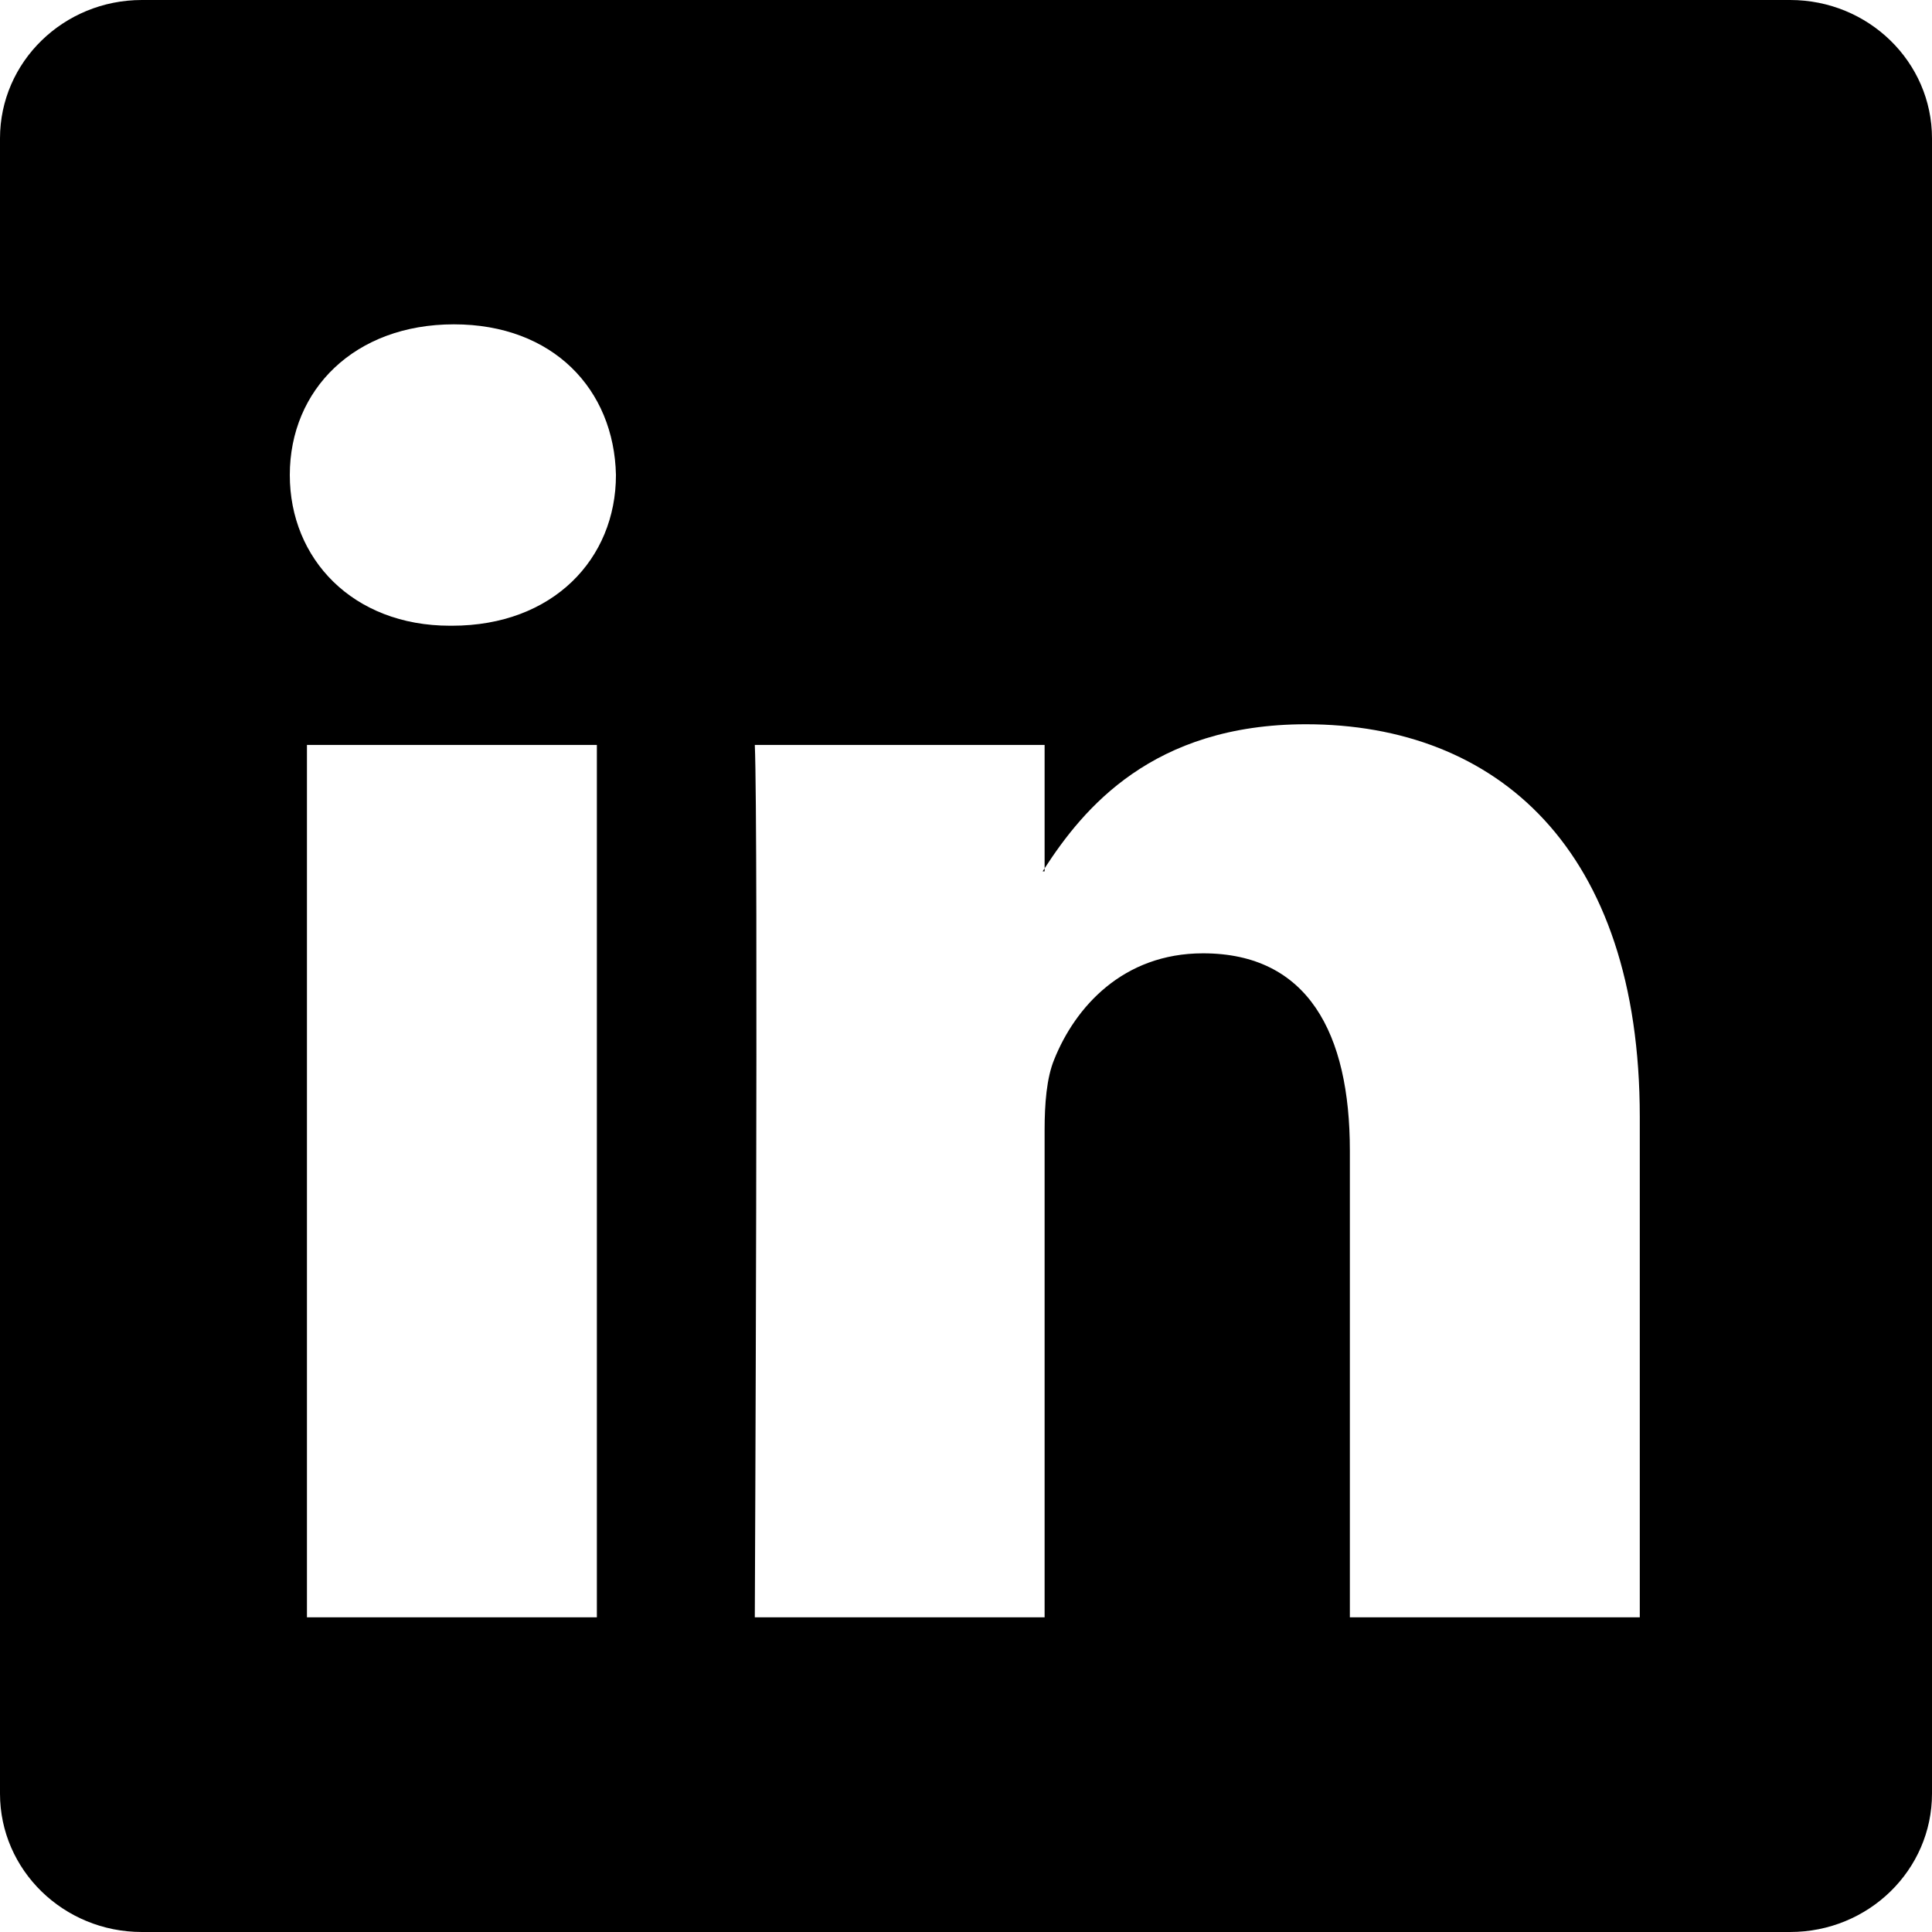
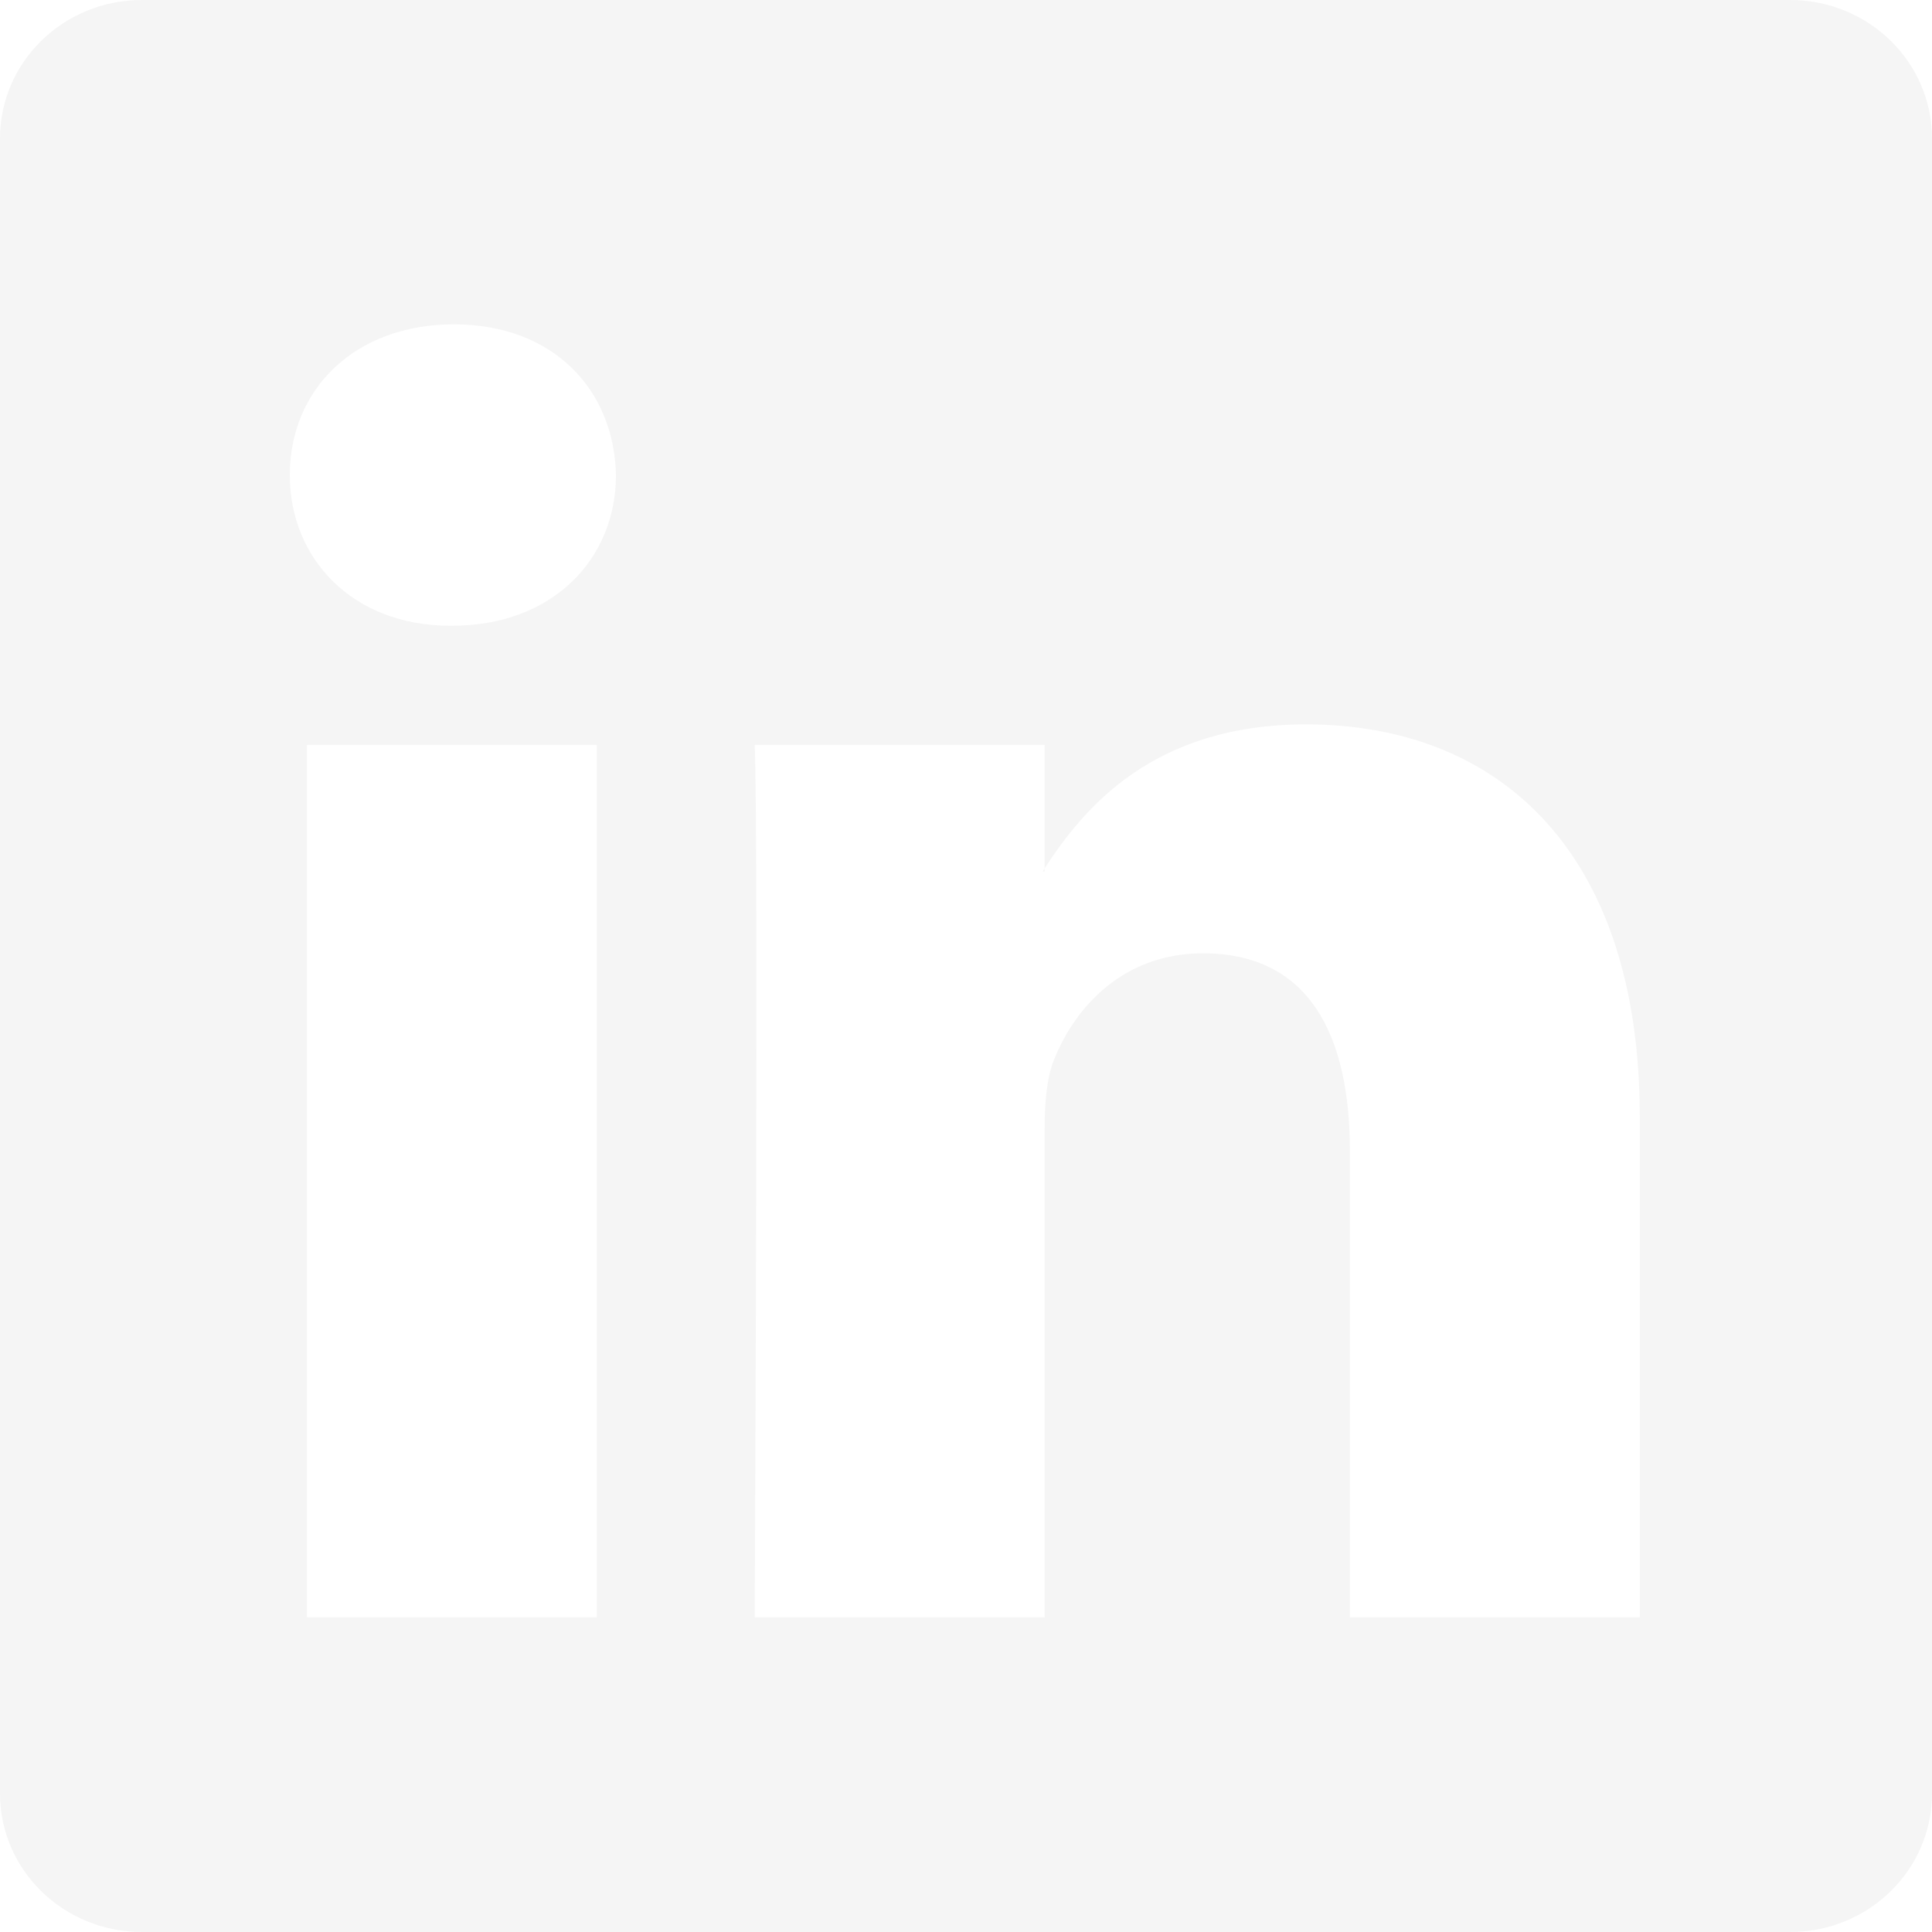
- <svg xmlns="http://www.w3.org/2000/svg" width="16" height="16" fill="currentColor" class="bi bi-linkedin" viewBox="0 0 16 16">
-   <path d="M0 1.146C0 .513.526 0 1.175 0h13.65C15.474 0 16 .513 16 1.146v13.708c0 .633-.526 1.146-1.175 1.146H1.175C.526 16 0 15.487 0 14.854zm4.943 12.248V6.169H2.542v7.225zm-1.2-8.212c.837 0 1.358-.554 1.358-1.248-.015-.709-.52-1.248-1.342-1.248S2.4 3.226 2.4 3.934c0 .694.521 1.248 1.327 1.248zm4.908 8.212V9.359c0-.216.016-.432.08-.586.173-.431.568-.878 1.232-.878.869 0 1.216.662 1.216 1.634v3.865h2.401V9.25c0-2.22-1.184-3.252-2.764-3.252-1.274 0-1.845.7-2.165 1.193v.025h-.016l.016-.025V6.169h-2.4c.03.678 0 7.225 0 7.225z" />
+ <svg xmlns="http://www.w3.org/2000/svg" width="16" height="16" viewBox="0 0 16 16" fill="none">
+   <path d="M0 1.146C0 0.513 0.526 0 1.175 0H14.825C15.474 0 16 0.513 16 1.146V14.854C16 15.487 15.474 16 14.825 16L1.175 16C0.526 16 0 15.487 0 14.854V1.146ZM4.943 13.394V6.169H2.542V13.394H4.943ZM3.743 5.182C4.58 5.182 5.101 4.628 5.101 3.934C5.086 3.225 4.58 2.686 3.759 2.686C2.937 2.686 2.4 3.225 2.4 3.934C2.4 4.628 2.921 5.182 3.727 5.182H3.743ZM8.651 13.394V9.359C8.651 9.143 8.667 8.927 8.73 8.773C8.904 8.342 9.299 7.895 9.963 7.895C10.832 7.895 11.179 8.557 11.179 9.529V13.394H13.58V9.251C13.58 7.032 12.396 5.999 10.816 5.999C9.542 5.999 8.971 6.699 8.651 7.192V7.217H8.635C8.641 7.208 8.646 7.2 8.651 7.192V6.169H6.25C6.282 6.847 6.25 13.394 6.25 13.394H8.651Z" fill="#F5F5F5" />
</svg>
